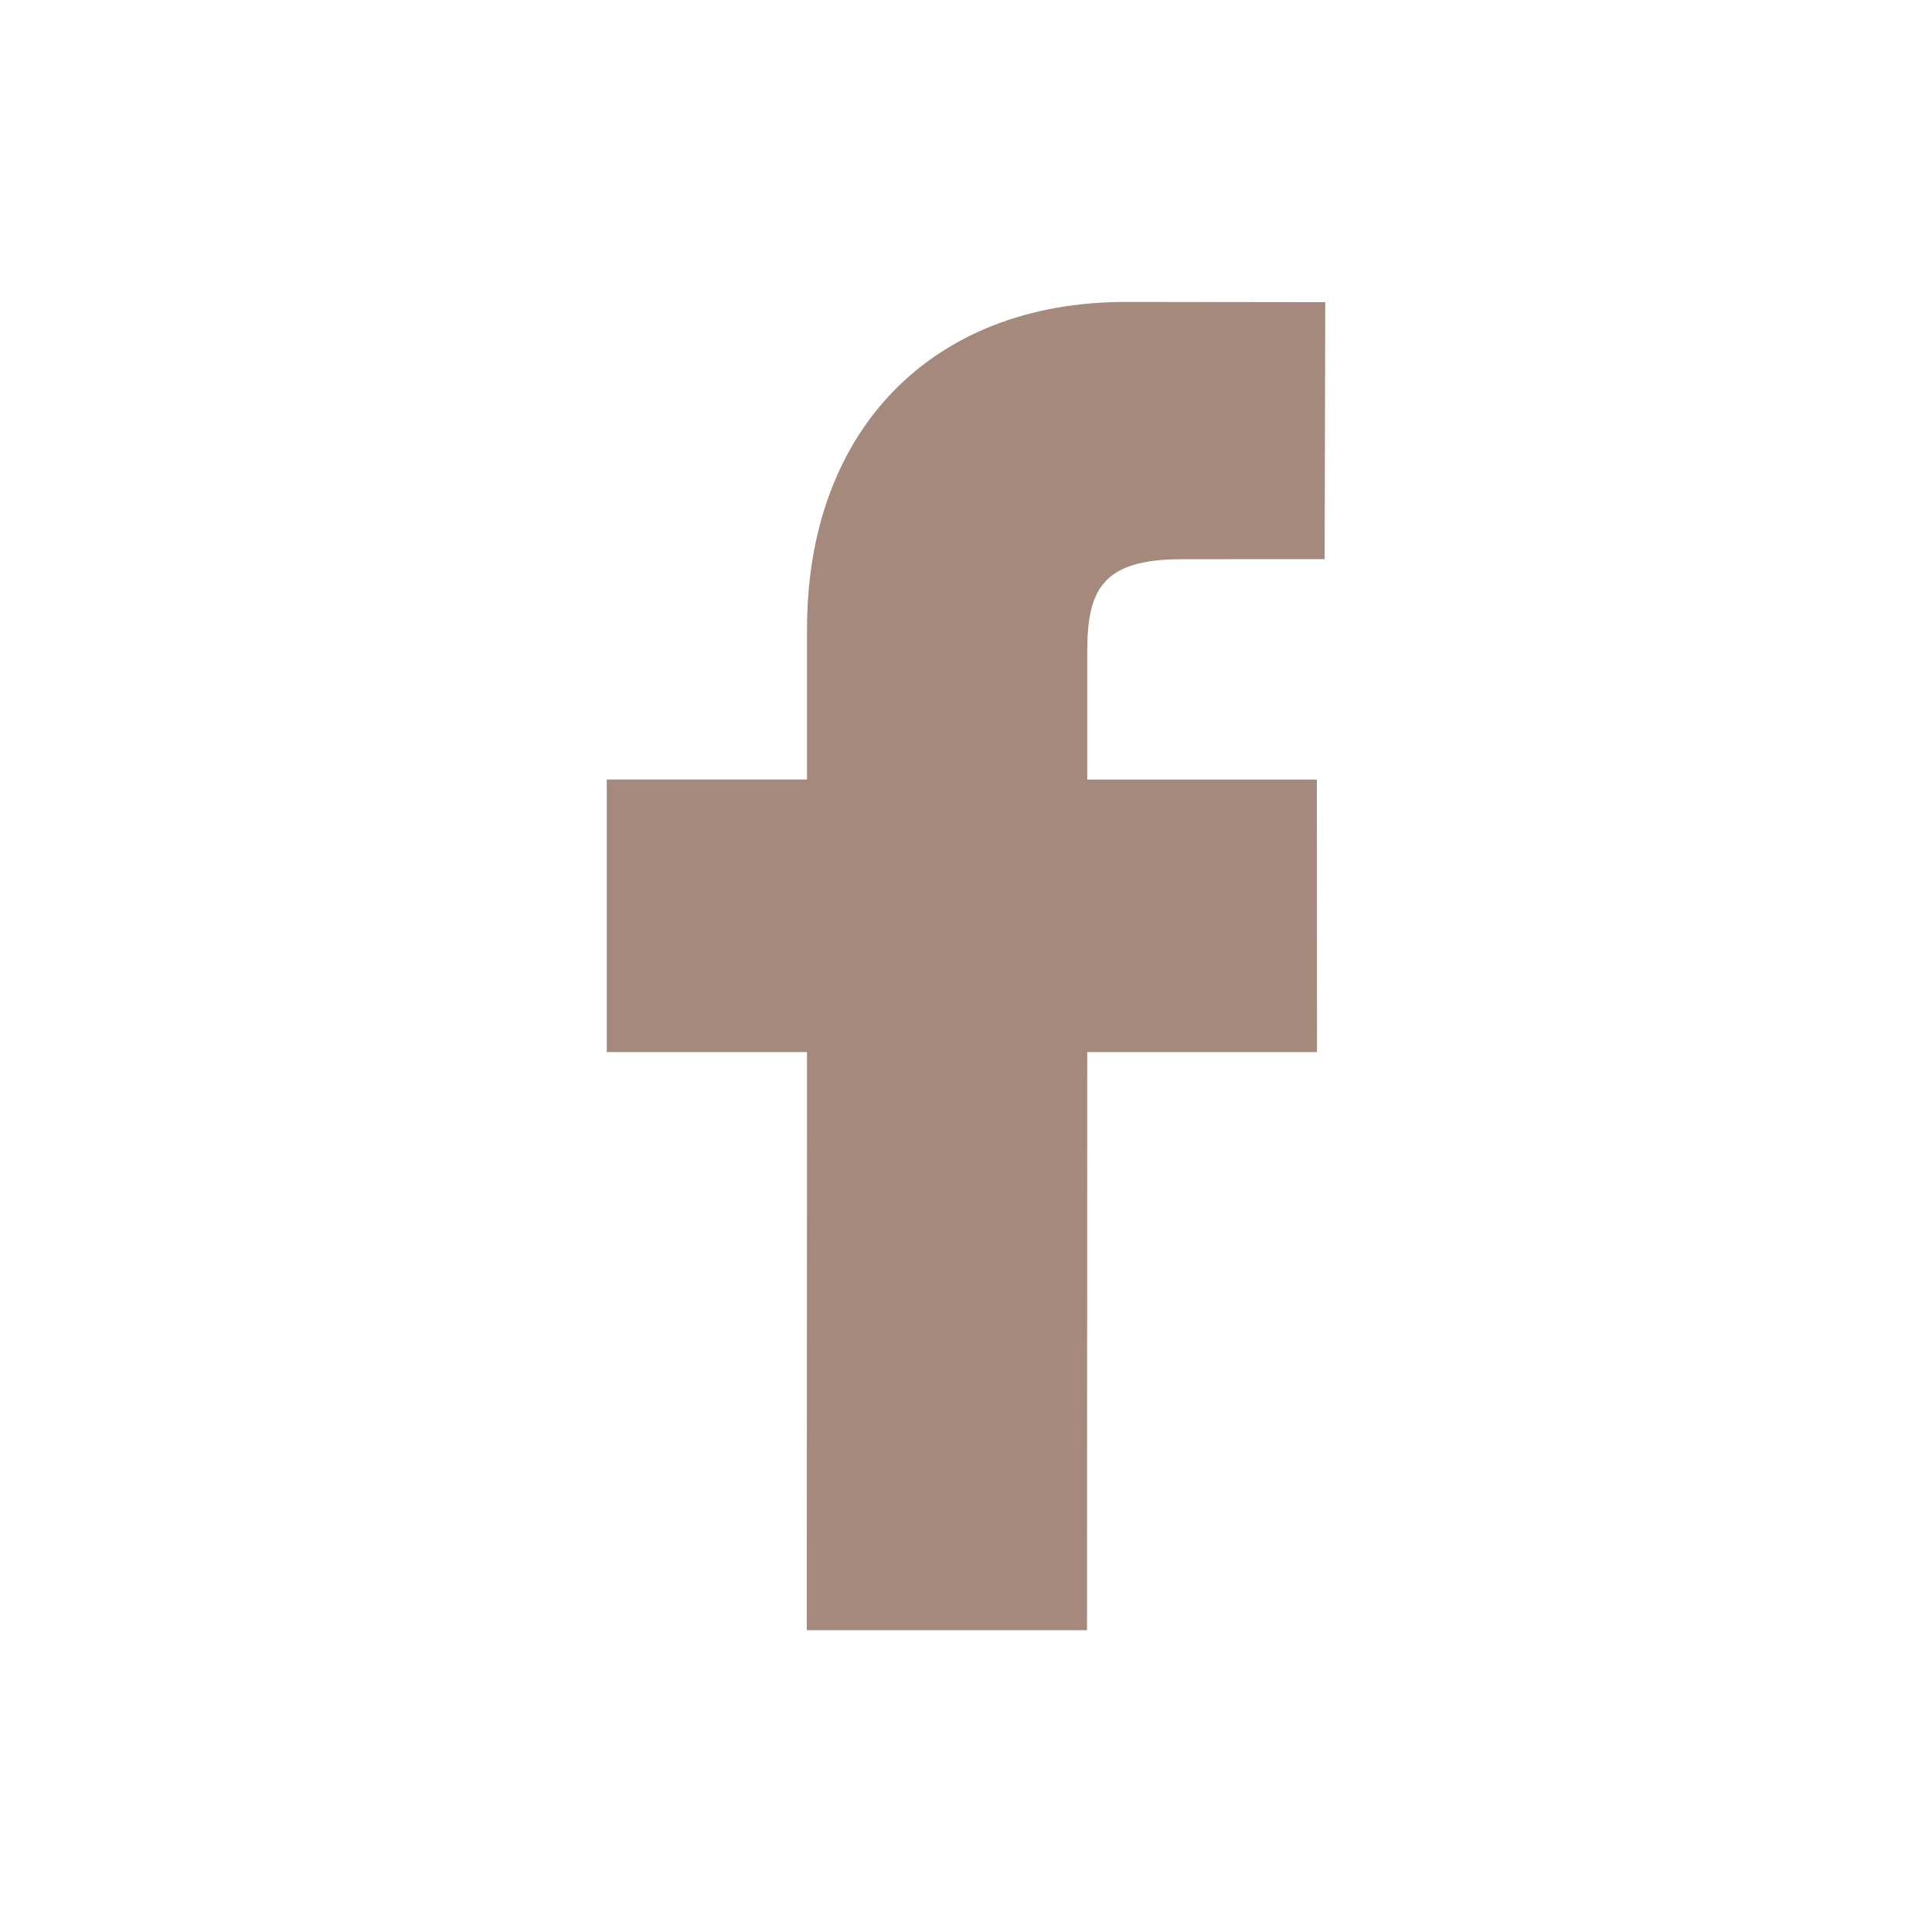
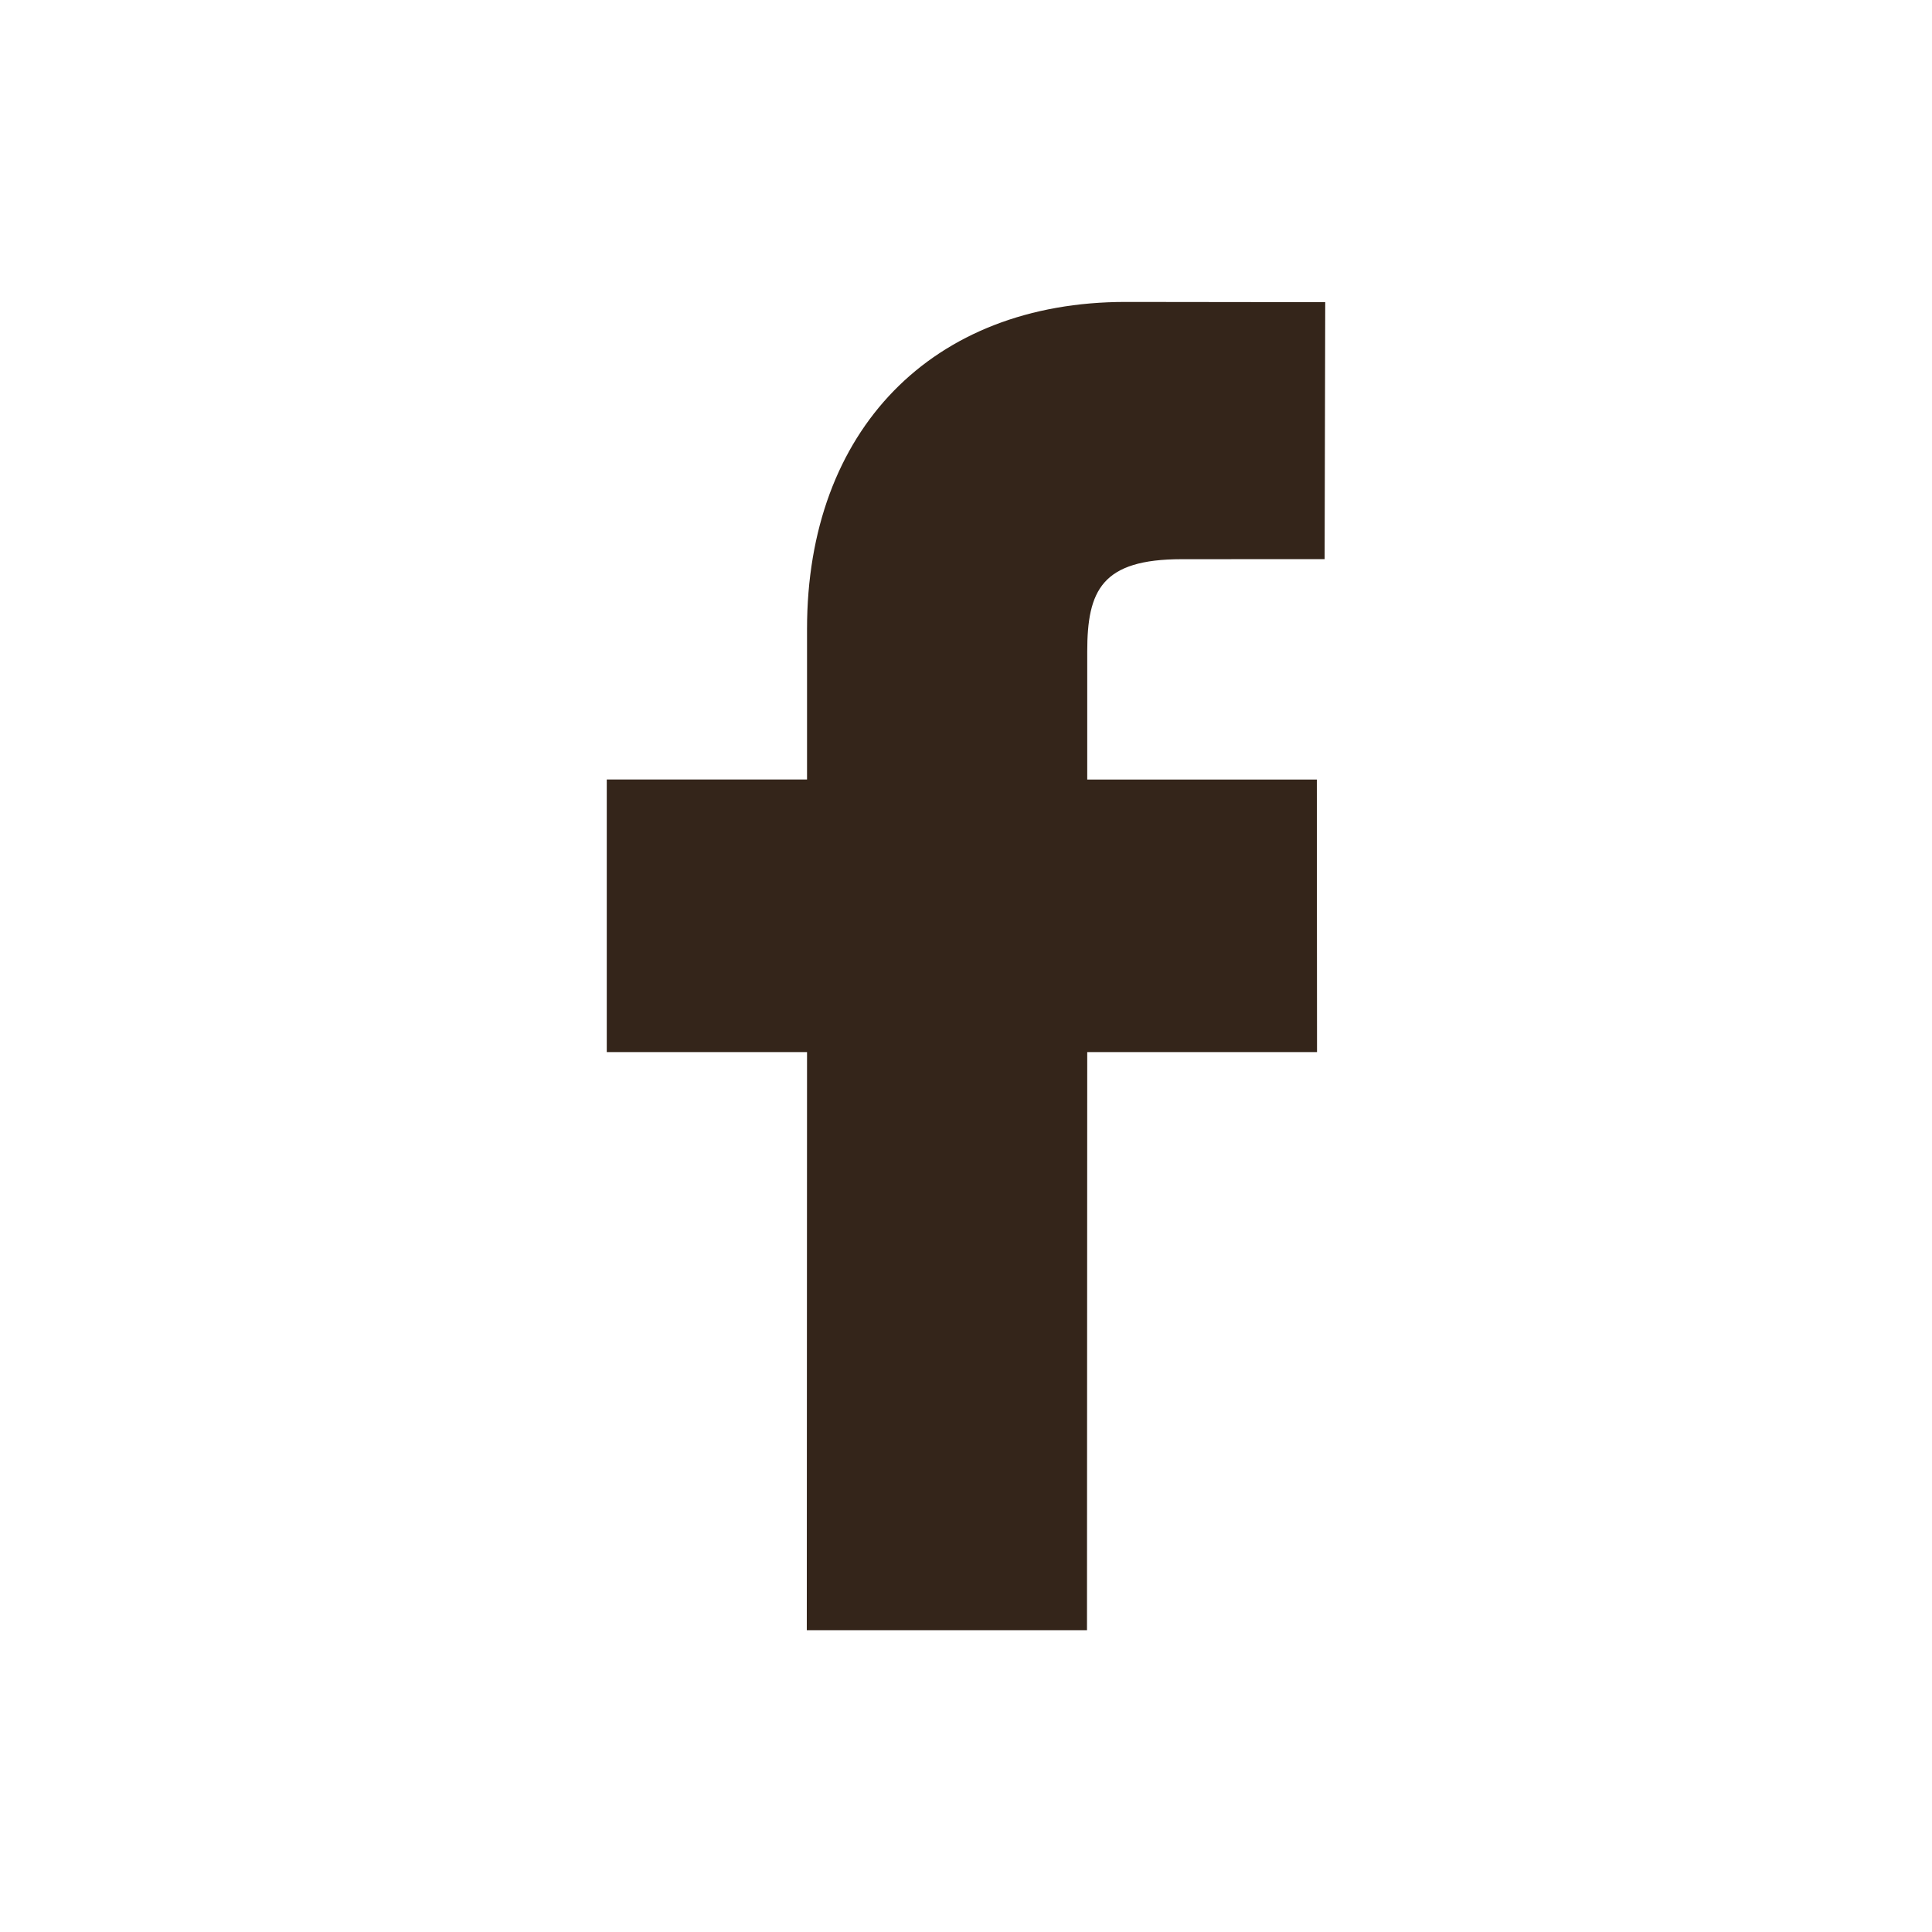
- <svg xmlns="http://www.w3.org/2000/svg" fill="#a4897c" width="800px" height="800px" viewBox="0 0 32 32">
+ <svg xmlns="http://www.w3.org/2000/svg" fill="#34251a" width="800px" height="800px" viewBox="0 0 32 32">
  <g id="SVGRepo_bgCarrier" stroke-width="0" />
  <g id="SVGRepo_tracerCarrier" stroke-linecap="round" stroke-linejoin="round" />
  <g id="SVGRepo_iconCarrier">
    <path d="M21.95 5.005l-3.306-.004c-3.206 0-5.277 2.124-5.277 5.415v2.495H10.05v4.515h3.317l-.004 9.575h4.641l.004-9.575h3.806l-.003-4.514h-3.803v-2.117c0-1.018.241-1.533 1.566-1.533l2.366-.001.01-4.256z" />
  </g>
</svg>
